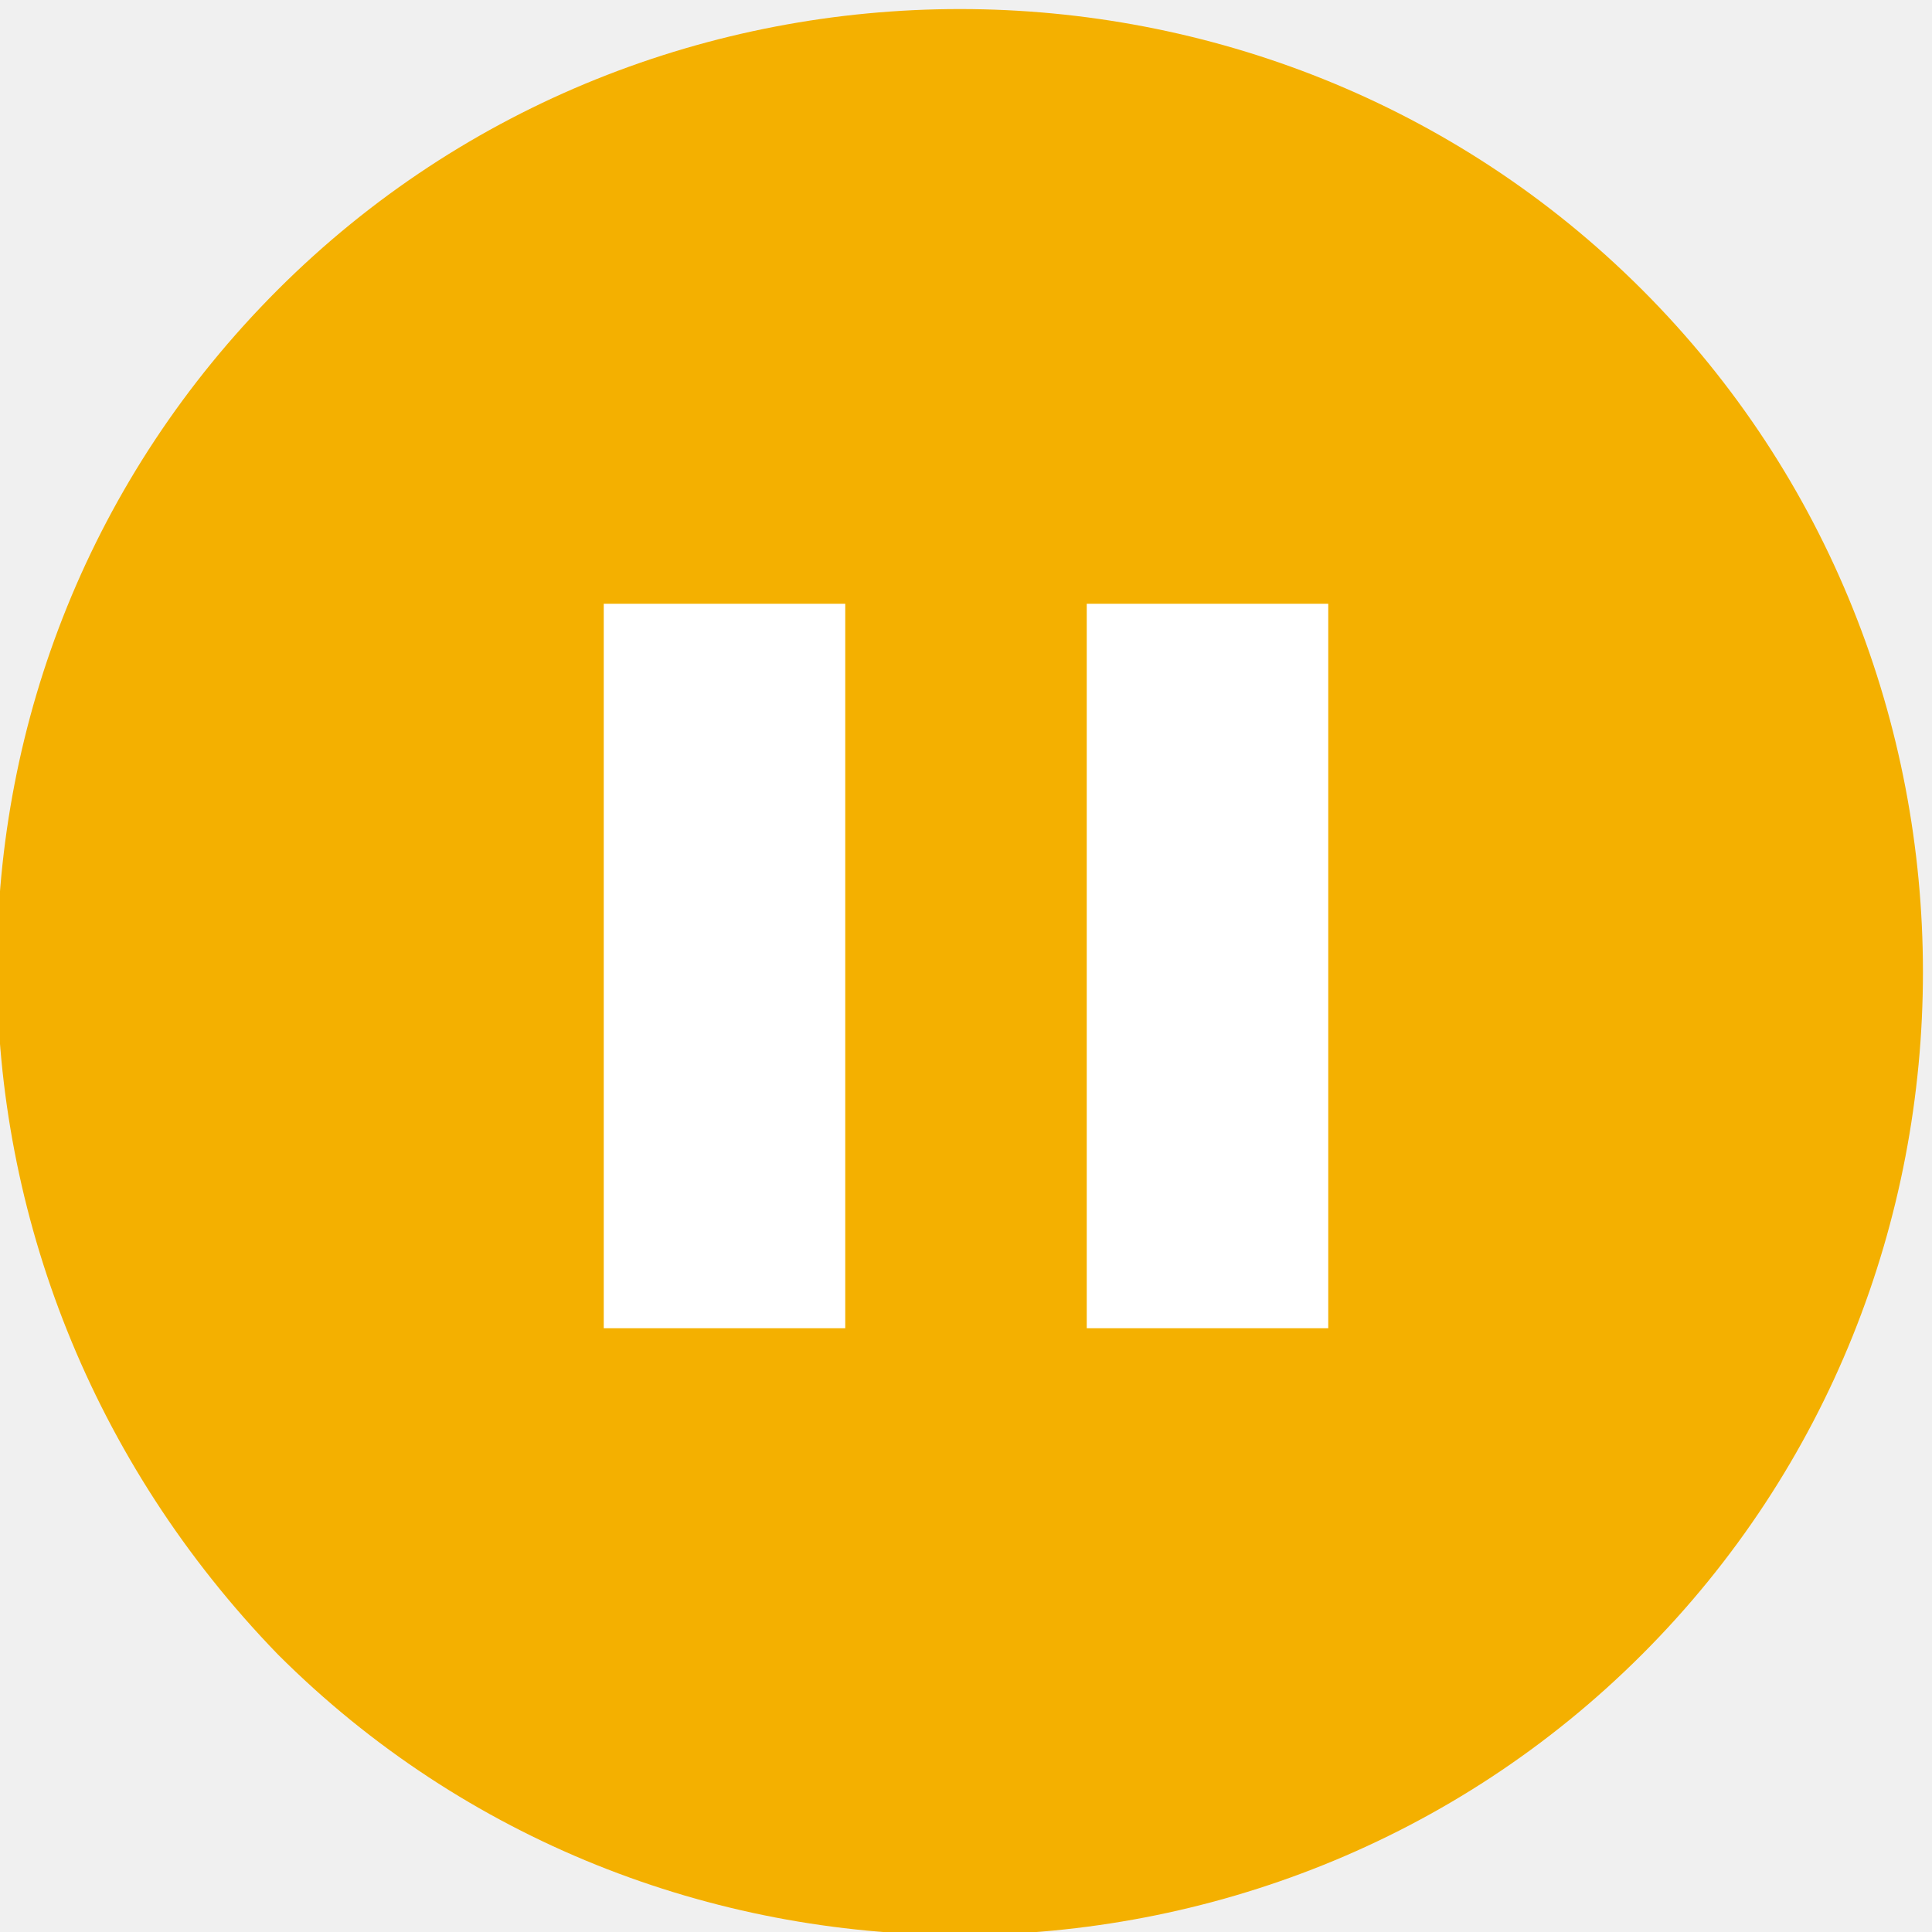
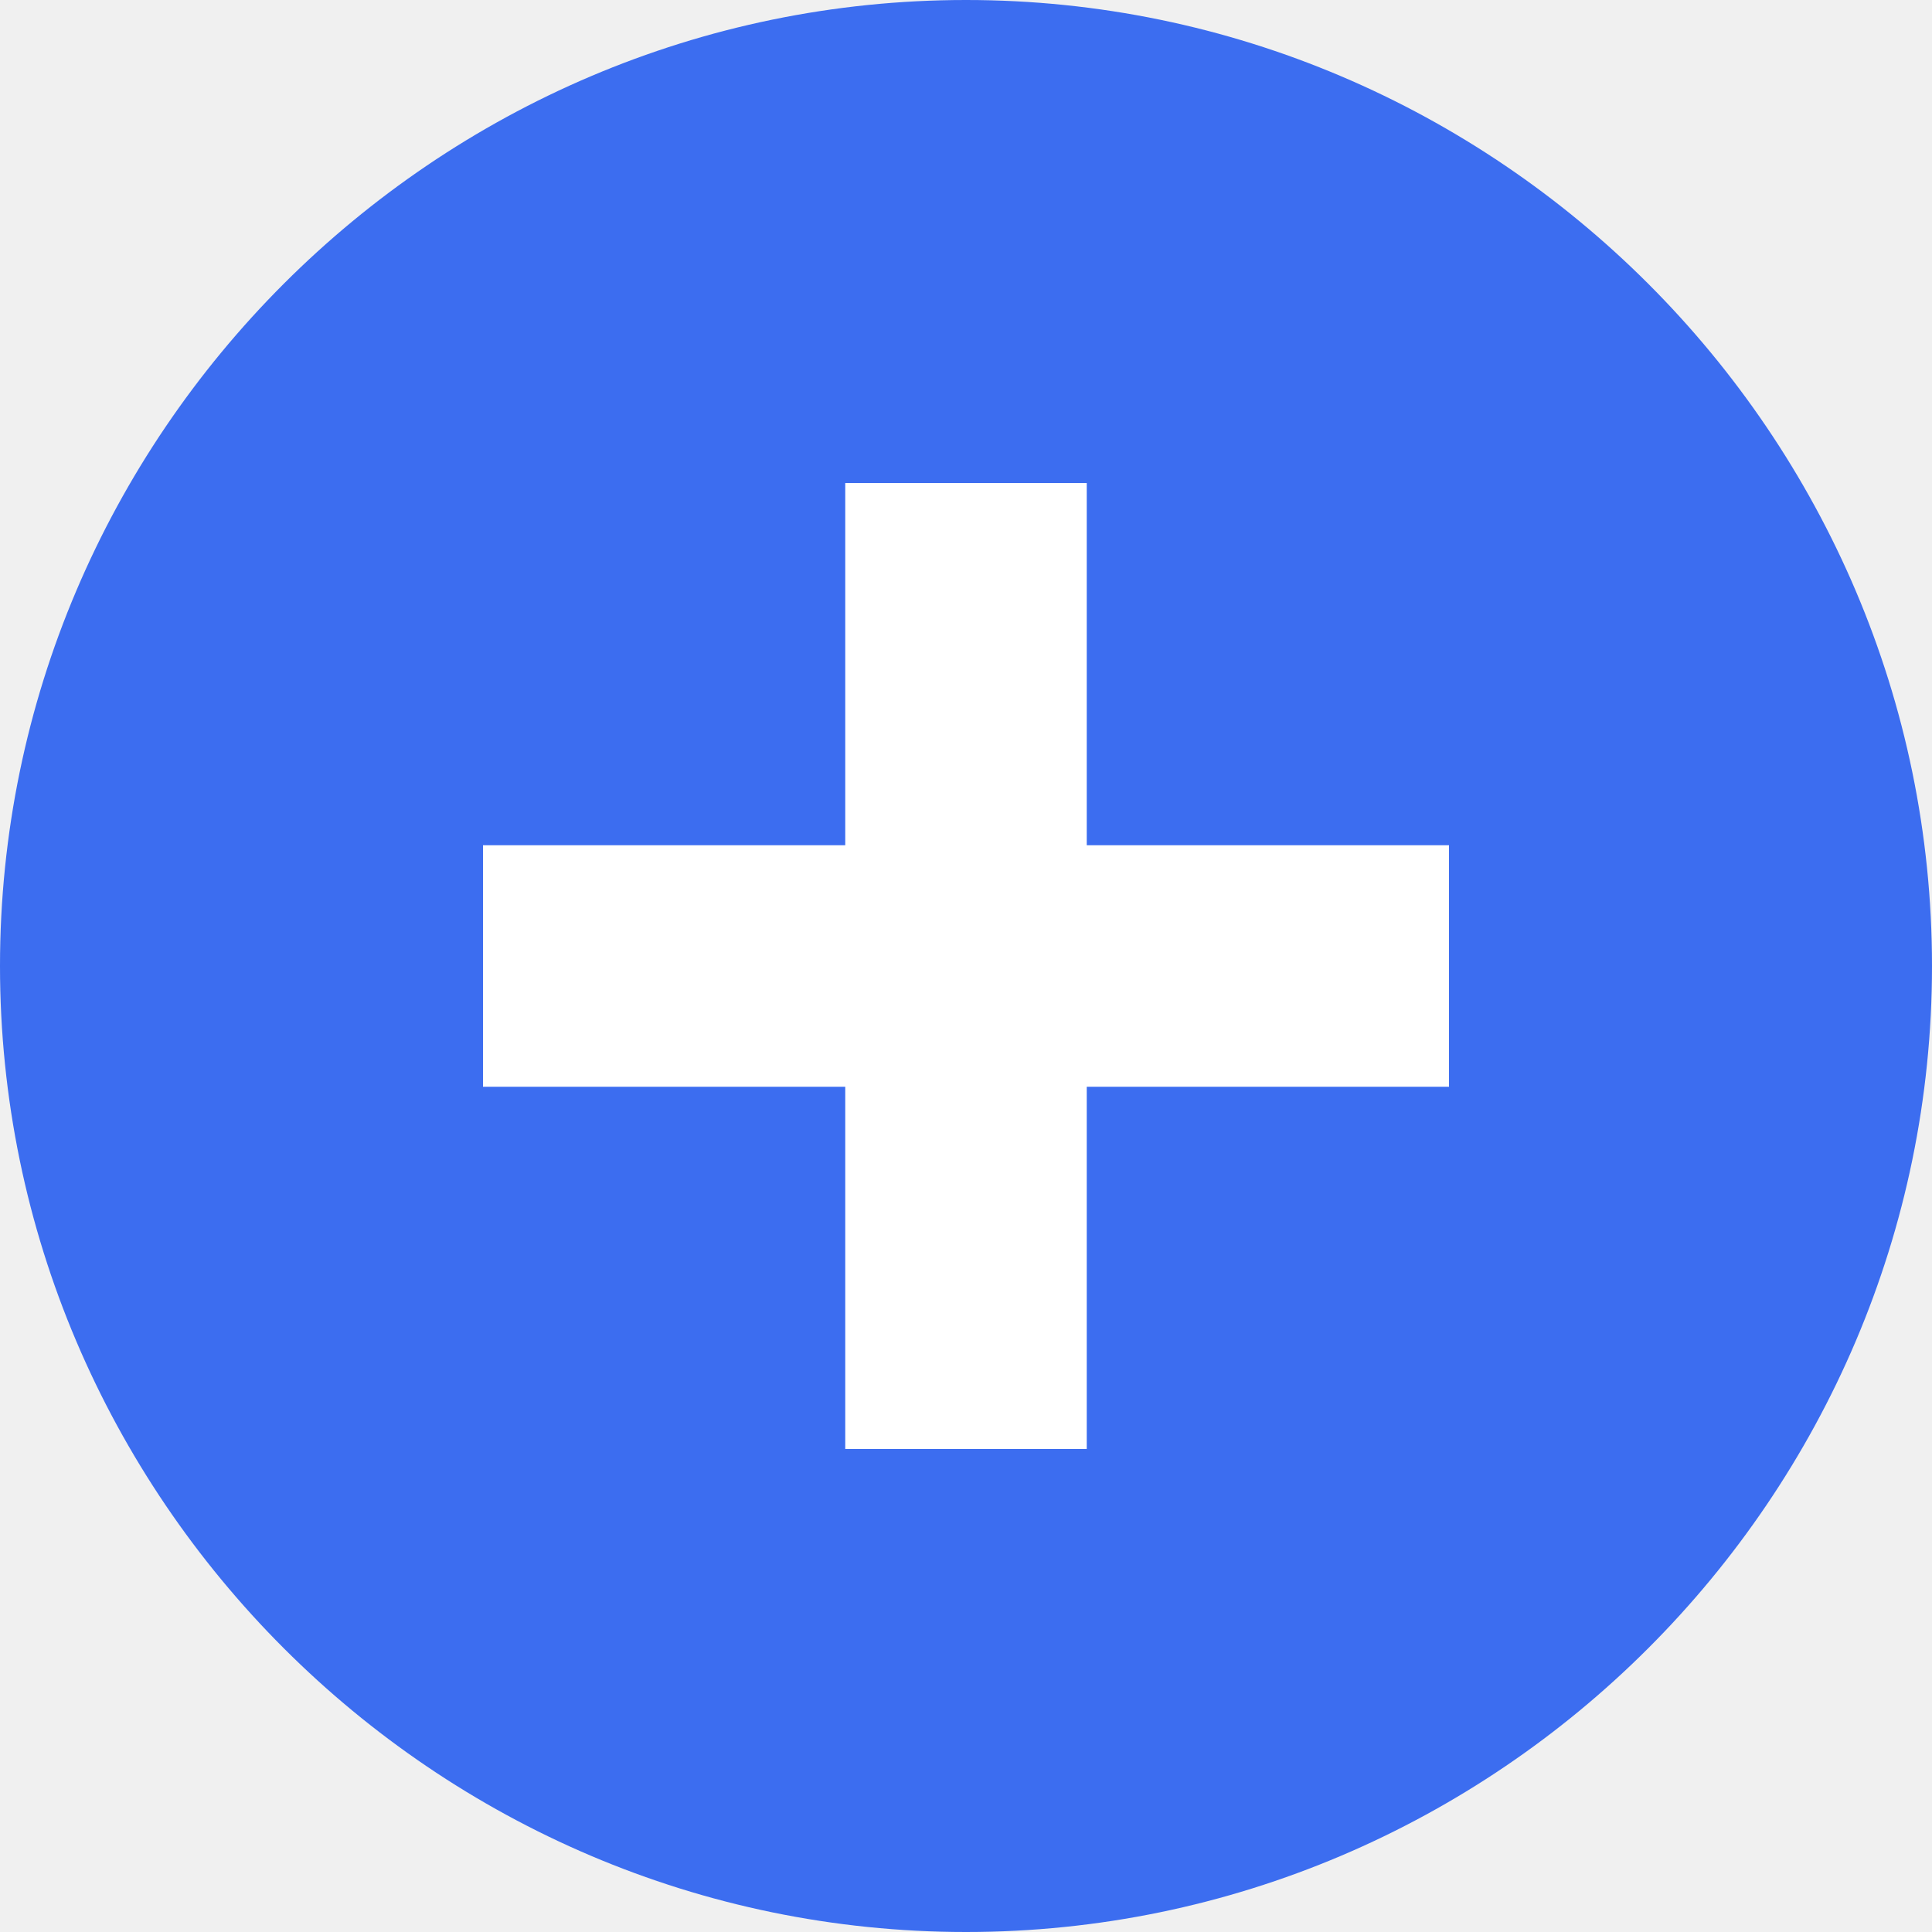
<svg xmlns="http://www.w3.org/2000/svg" version="1.1" x="0px" y="0px" viewBox="0 0 16 16" style="enable-background:new 0 0 16 16;" xml:space="preserve">
  <style type="text/css">
	.st0{fill:#FFFFFF;}
- 	.st1{fill:#F4B000;}
+ 	.st1{fill:#3C6DF0;}
</style>
  <g id="Layer_2">
-     <rect x="3.9" y="3.9" class="st0" width="7.9" height="7.9" />
+     <rect x="3.7" y="4" class="st0" width="8.4" height="8.1" />
  </g>
-   <g id="Isolation_Mode">
-     <path class="st1" d="M2.3,13.7c3.1,3.1,8.2,3.1,11.3,0s3.1-8.2,0-11.3s-8.2-3.1-11.3,0S-0.8,10.5,2.3,13.7z M7,5l0,6H5l0-6H7z    M11,5l0,6H9l0-6H11z" />
+   <g id="Layer_1">
+     <path class="st1" d="M8,0C3.6,0,0,3.6,0,8s3.6,8,8,8s8-3.6,8-8S12.4,0,8,0z M12,9H9v3H7V9H4V7h3V4h2v3h3V9z" />
  </g>
</svg>
